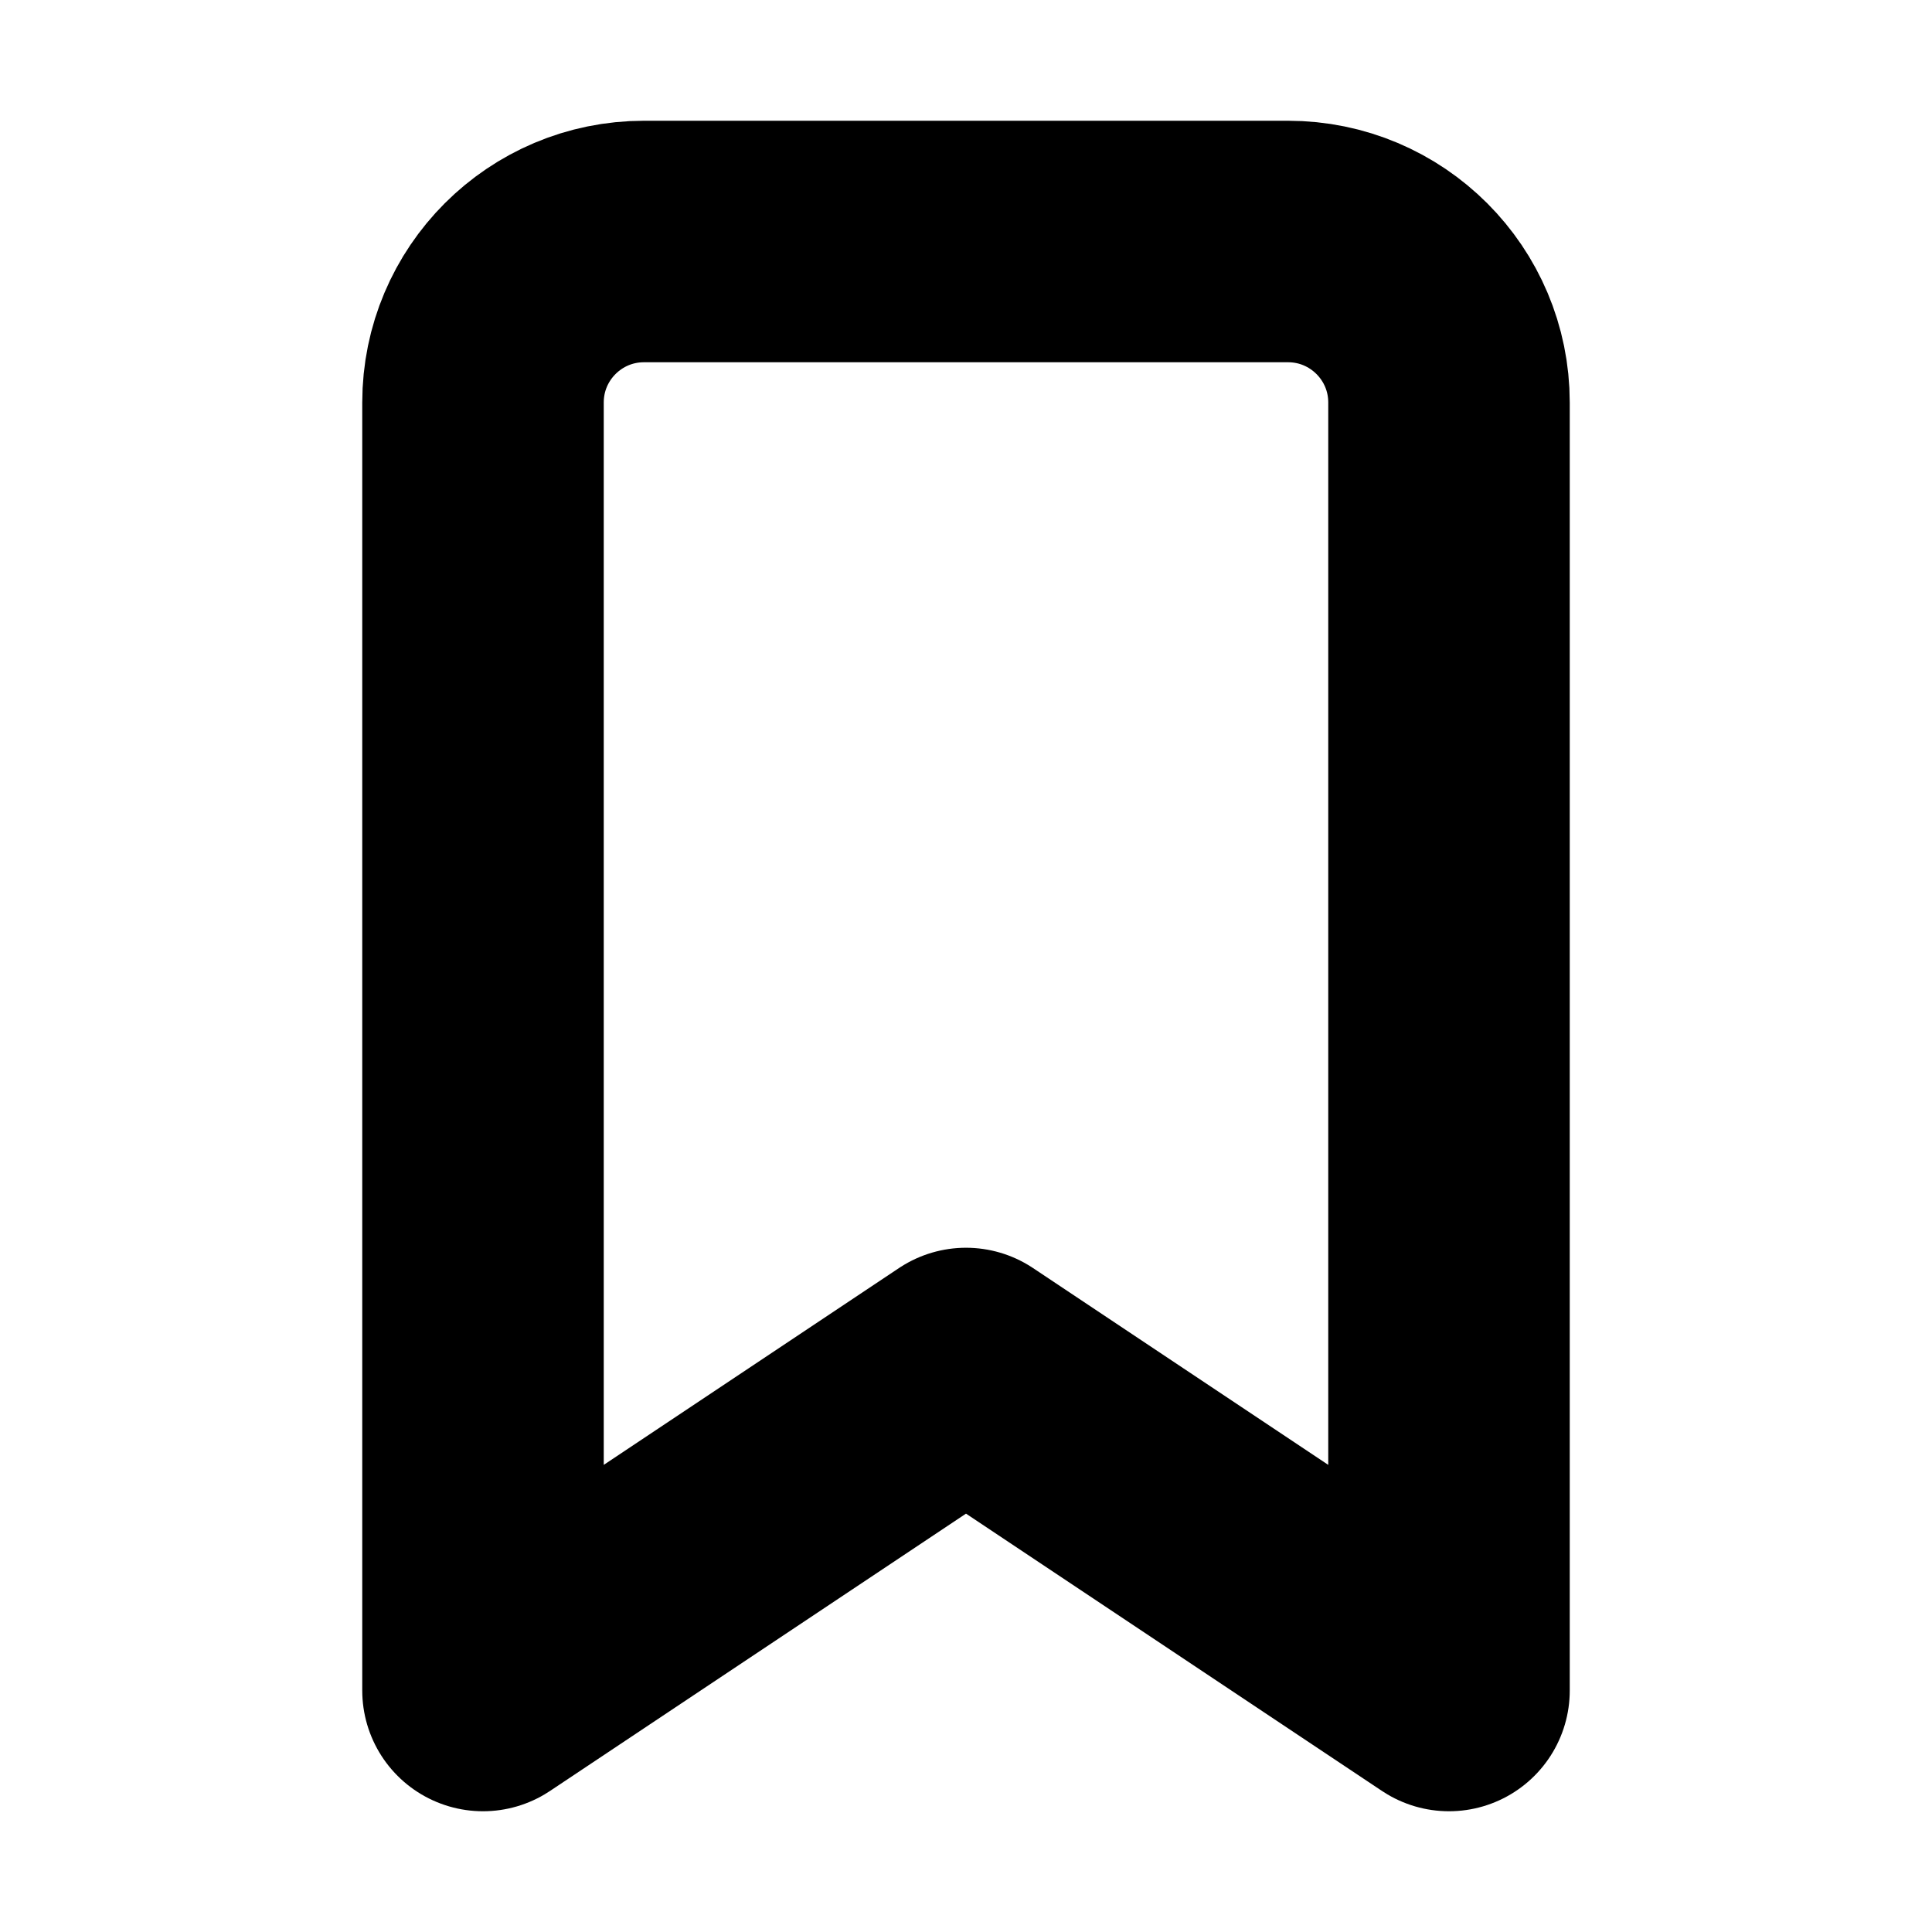
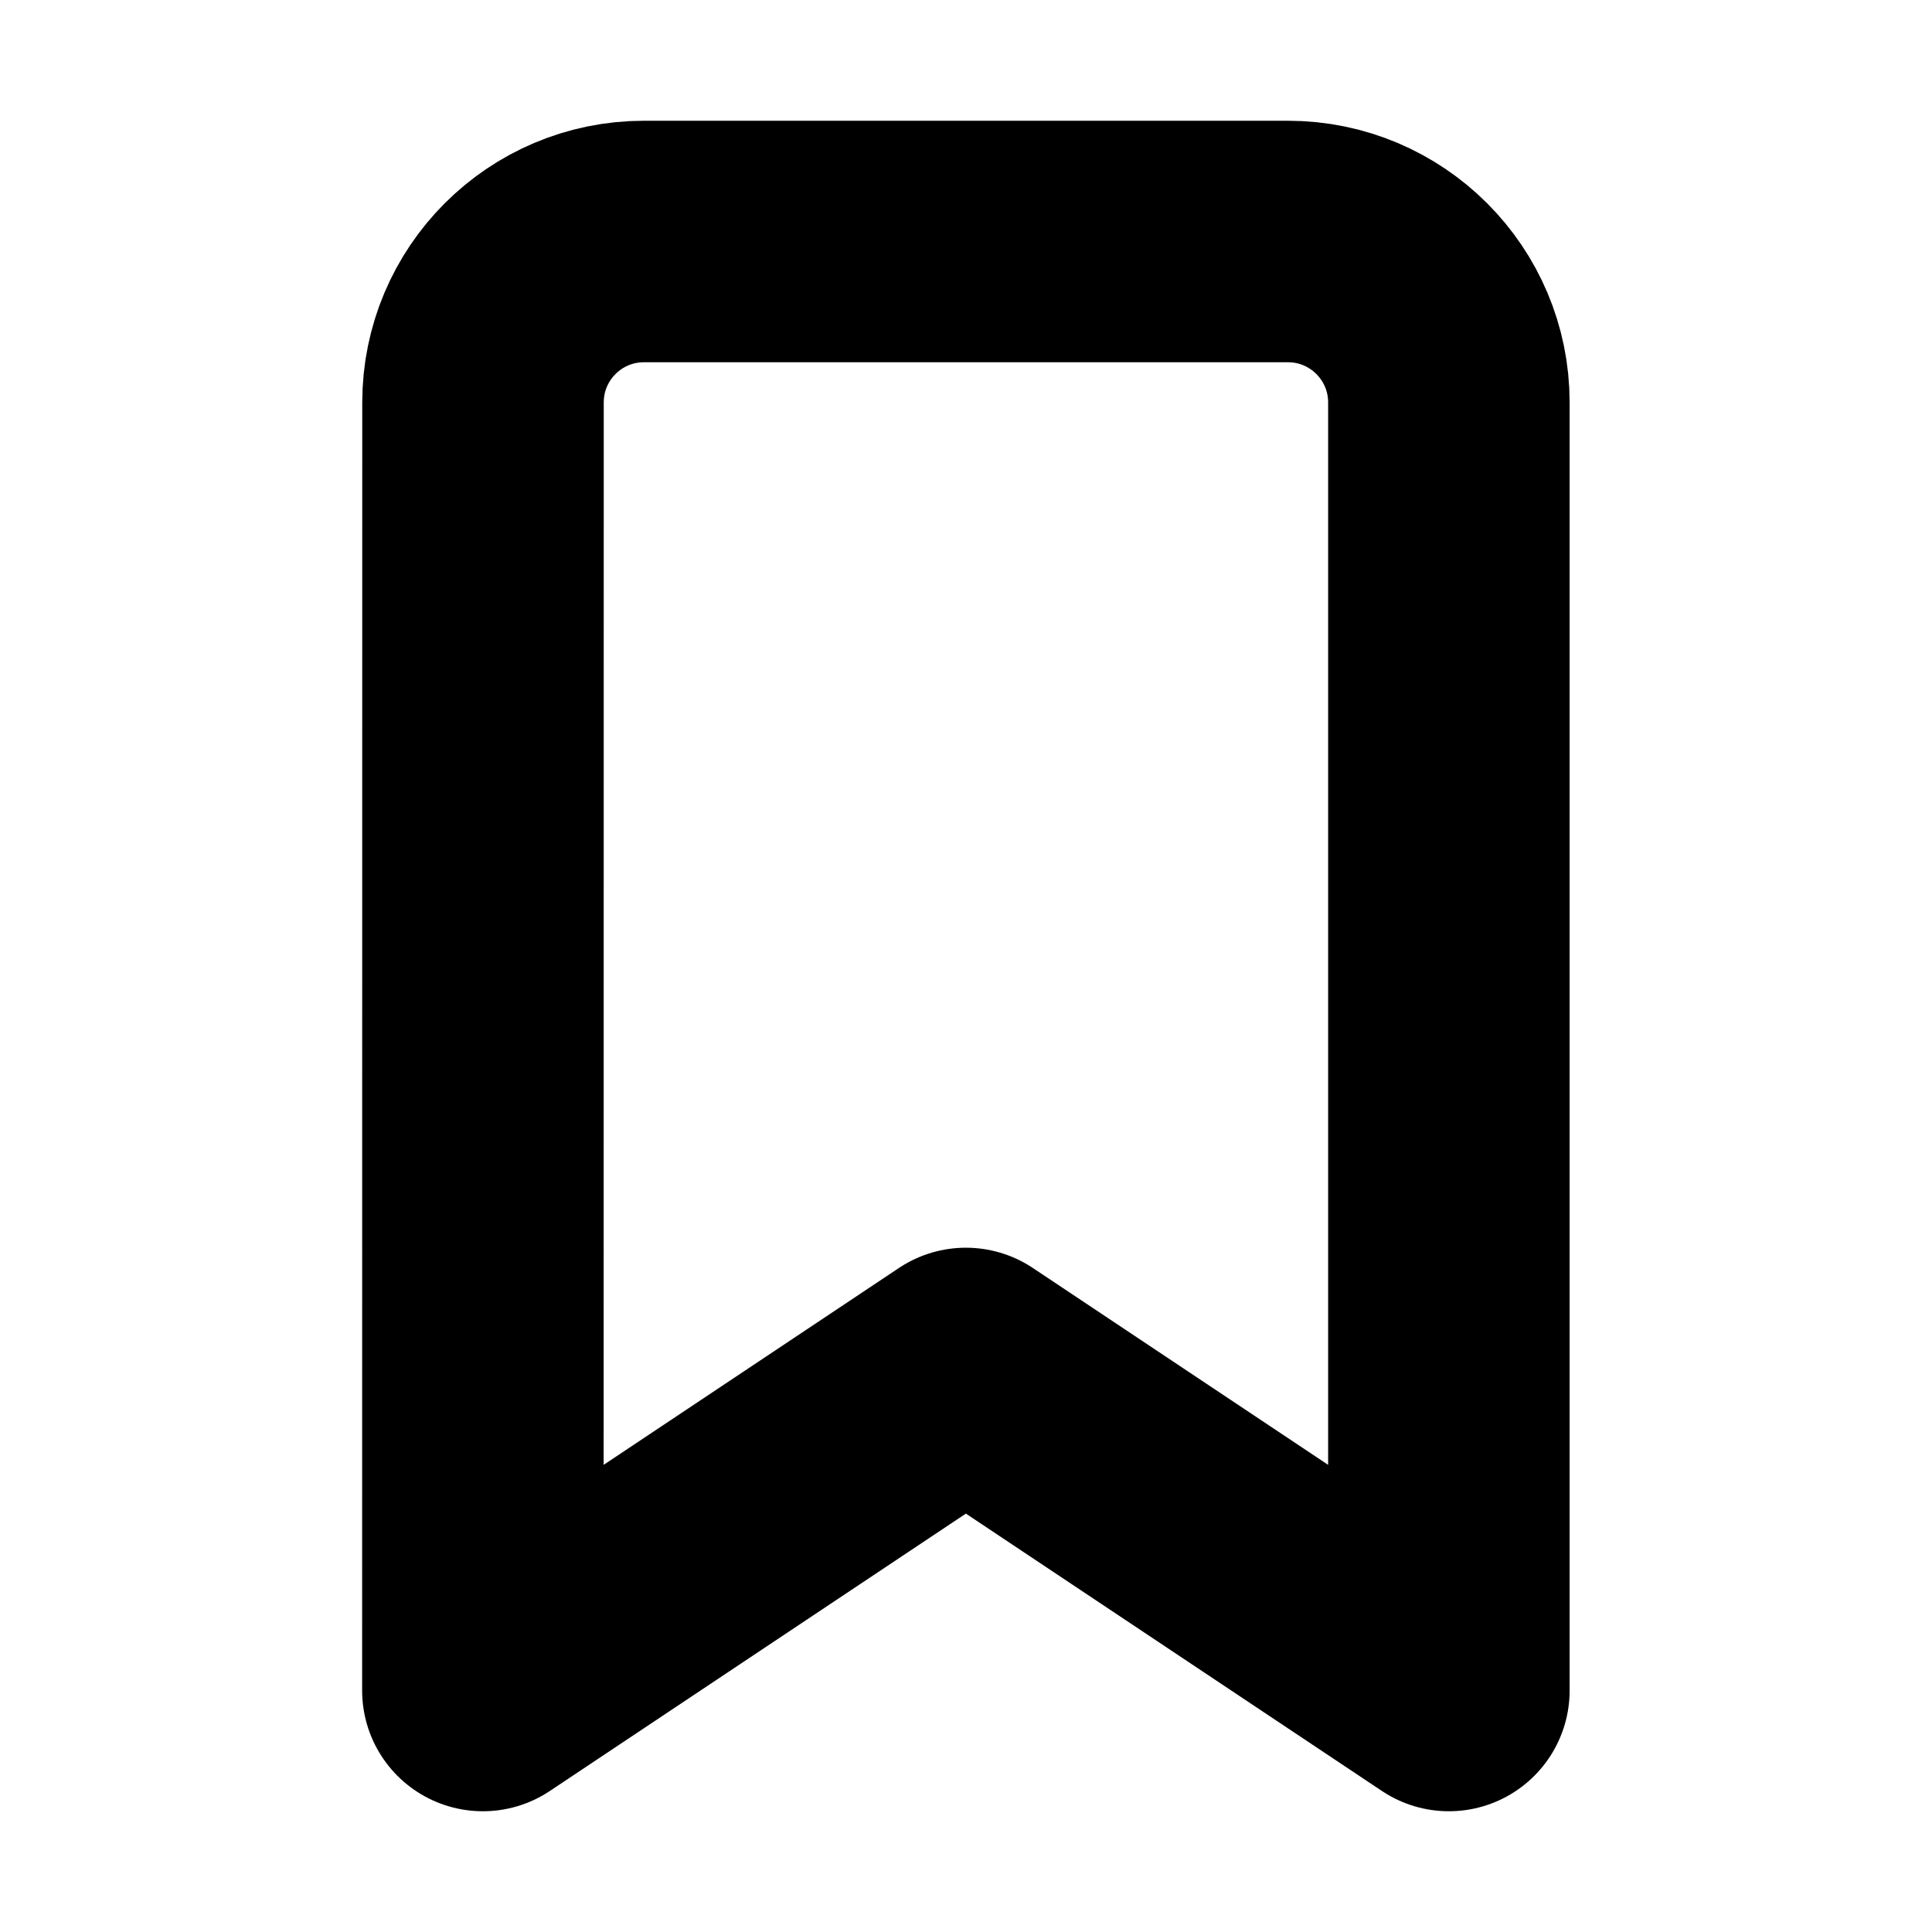
- <svg xmlns="http://www.w3.org/2000/svg" width="16" height="16" viewBox="0 0 16 16" fill="none" stroke="currentColor" stroke-width="3" stroke-linecap="round" stroke-linejoin="round">
-   <path d="M6 5a2 2 0 0 1 2-2h8a2 2 0 0 1 2 2v16l-6-4-6 4z" class="foreground-stroke transparent-fill" transform="scale(0.6666667)" />
+ <svg xmlns="http://www.w3.org/2000/svg" width="16" height="16" viewBox="0 0 16 16" fill="none" stroke="currentColor" stroke-width="2" stroke-linecap="round" stroke-linejoin="round">
+   <path d="M 4 3.333 a 1.333 1.333 0 0 1 1.333 -1.333 h 5.333 a 1.333 1.333 0 0 1 1.333 1.333 v 10.667 l -4 -2.667 -4 2.667 z" class="foreground-stroke transparent-fill" />
</svg>
